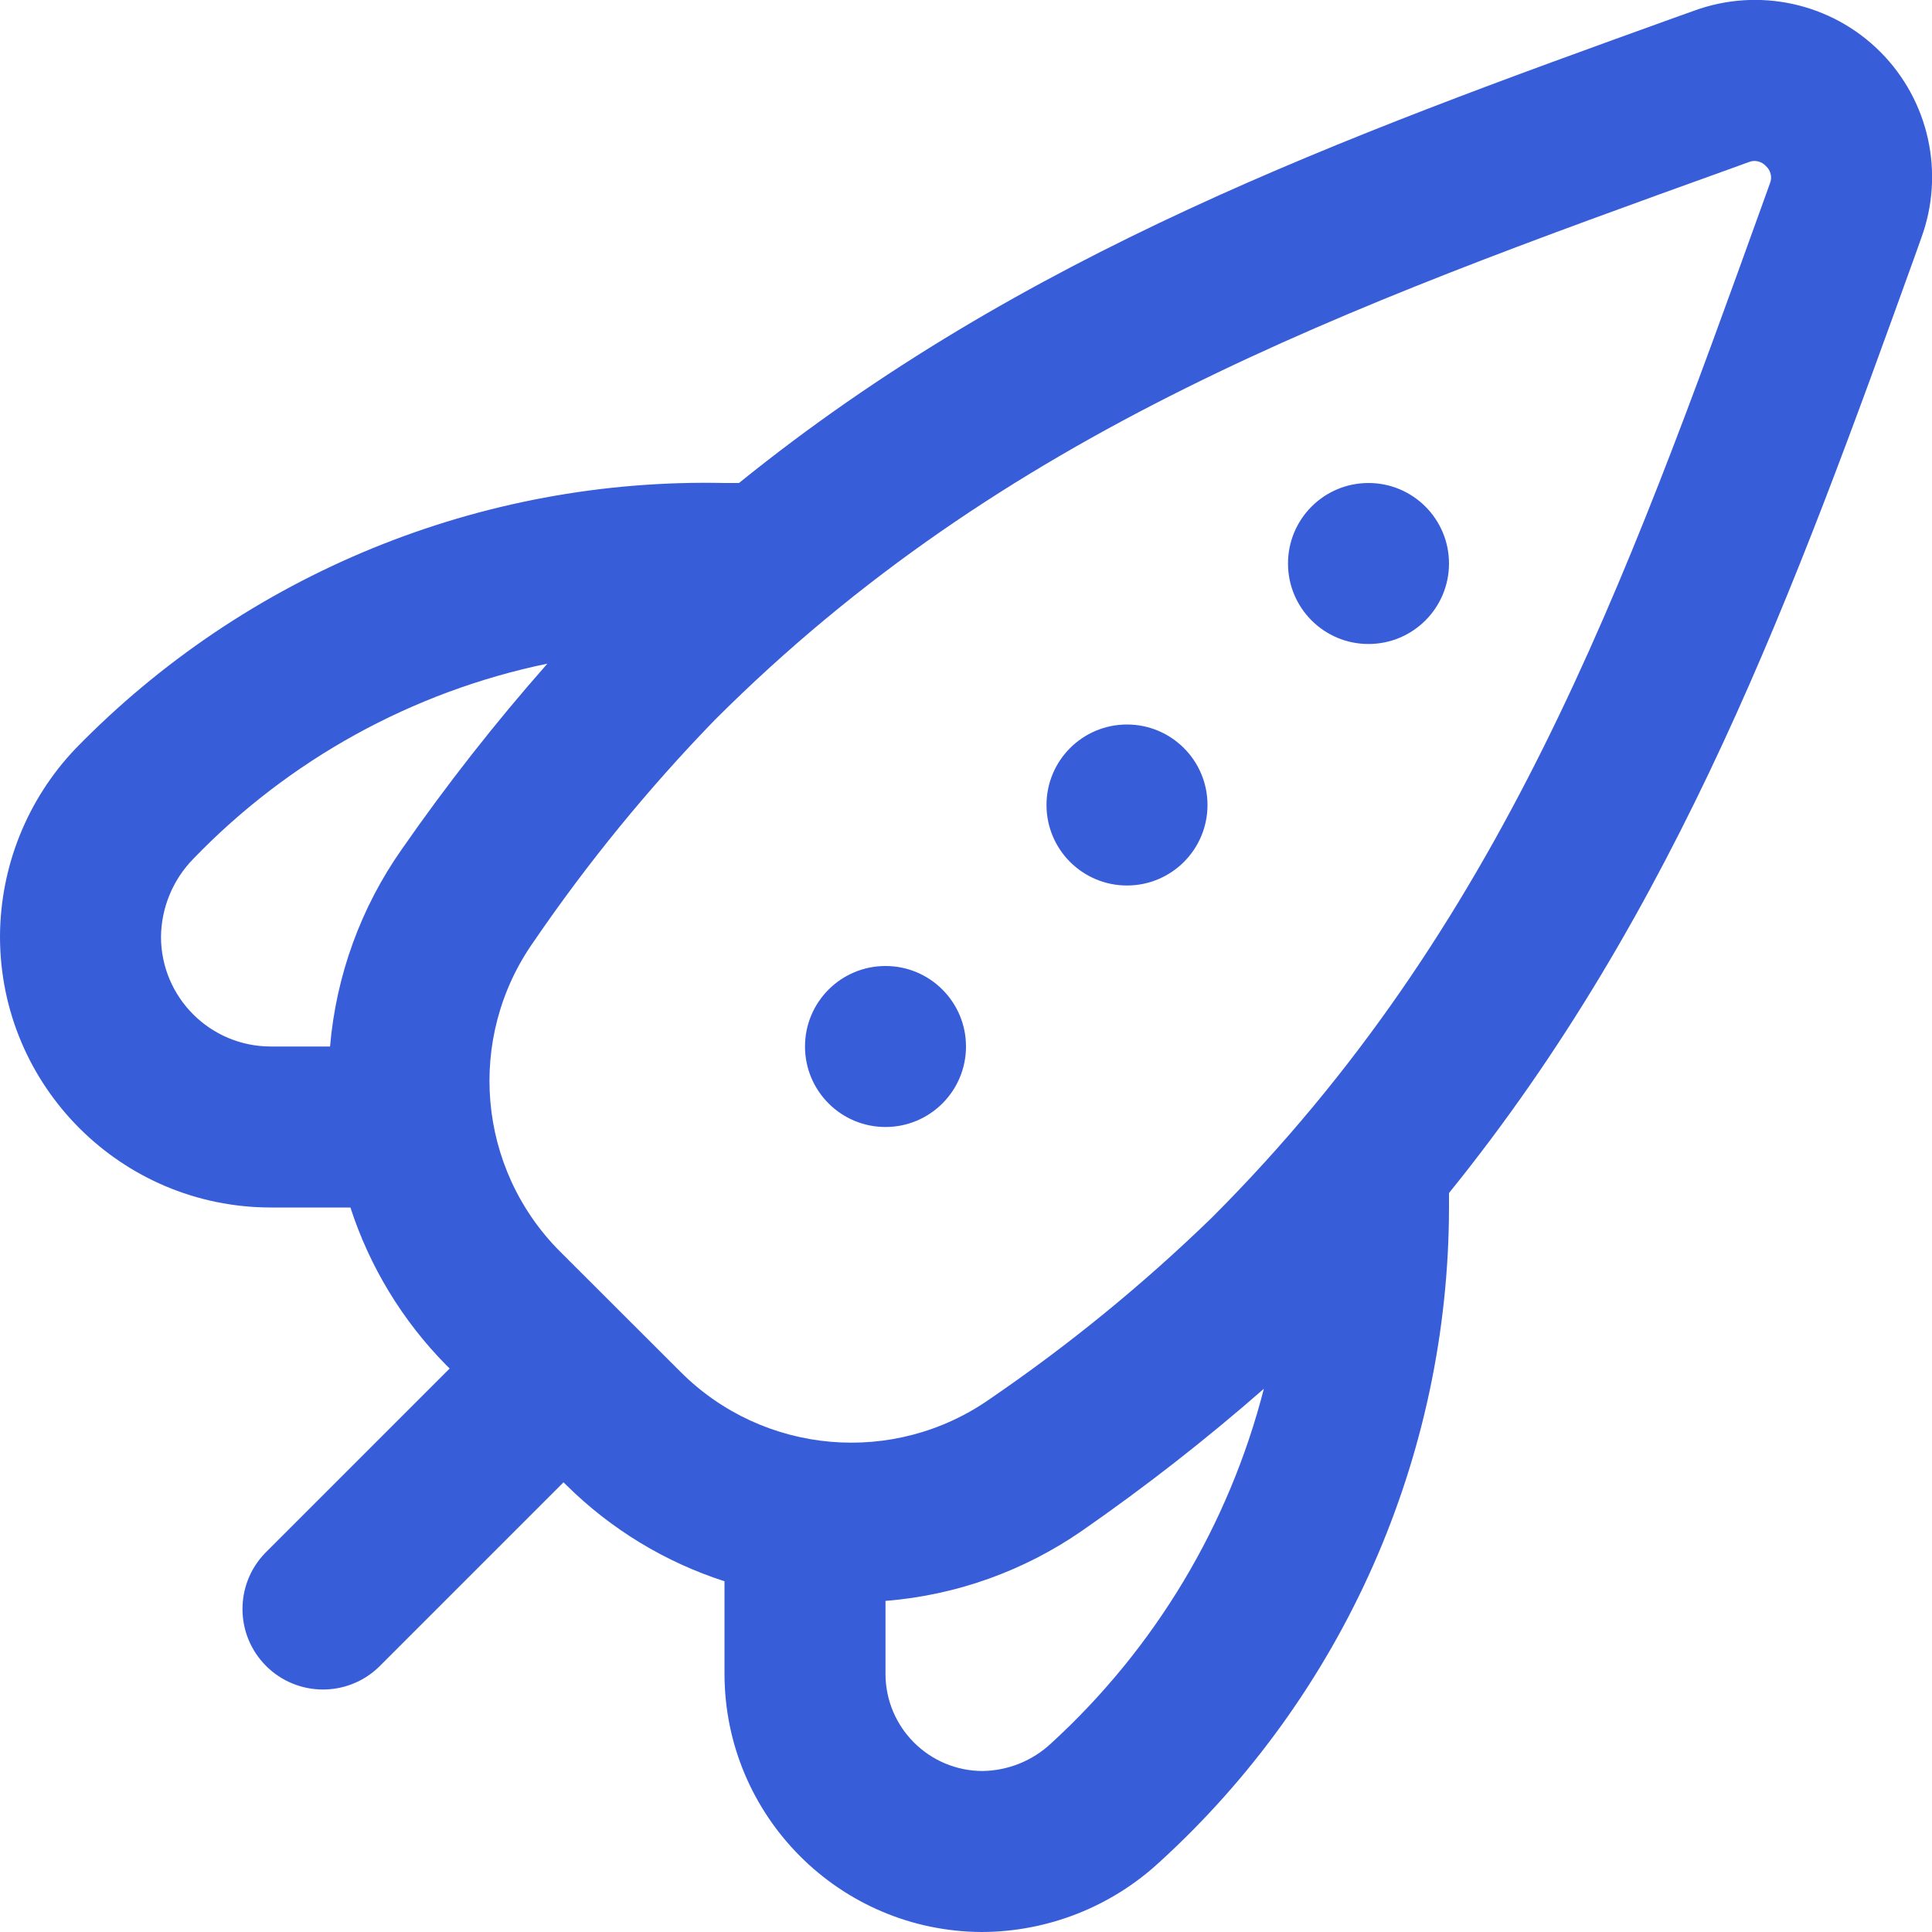
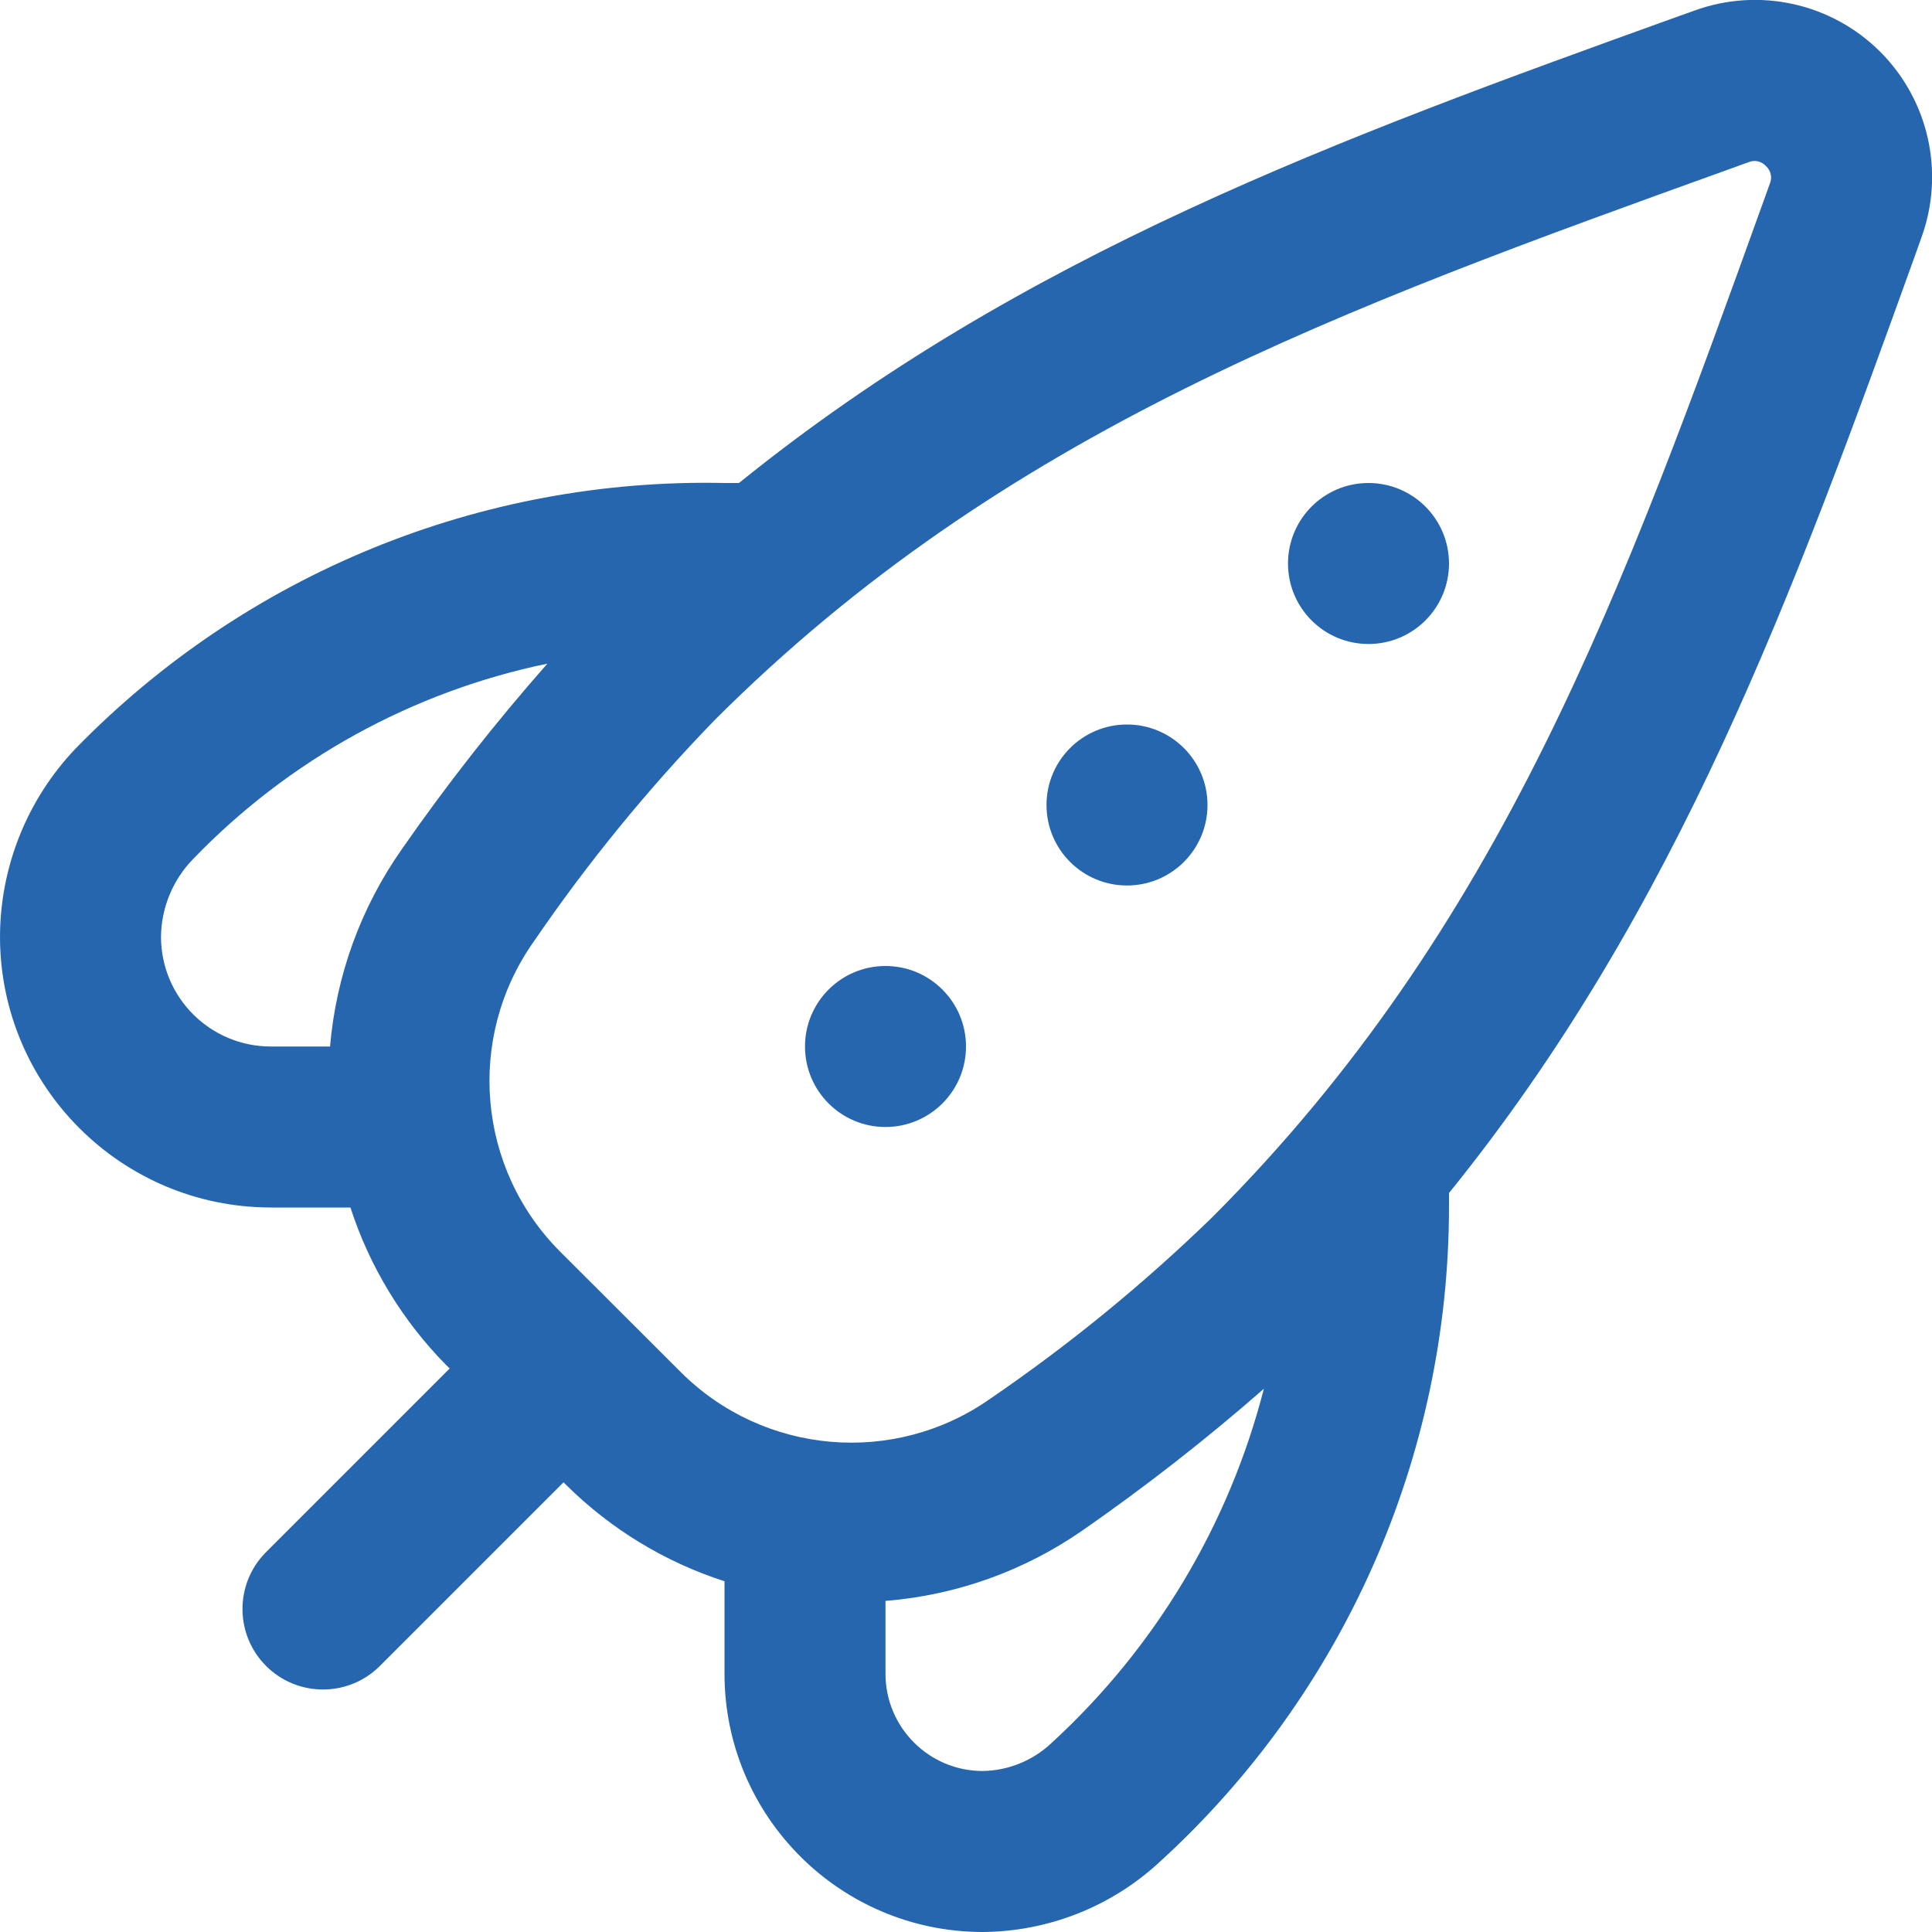
- <svg xmlns="http://www.w3.org/2000/svg" fill="#385dd8" id="Layer_1" data-name="Layer 1" viewBox="0 0 24 24">
+ <svg xmlns="http://www.w3.org/2000/svg" fill="#2666af" id="Layer_1" data-name="Layer 1" viewBox="0 0 24 24">
  <path d="M18,7a1,1,0,1,1-1-1A1,1,0,0,1,18,7ZM14,9a1,1,0,1,0,1,1A1,1,0,0,0,14,9Zm-3,3a1,1,0,1,0,1,1A1,1,0,0,0,11,12ZM23.866,2.958l-.075.211C22.289,7.337,20.848,11.3,18,14.82V15a11.02,11.02,0,0,1-3.6,8.135,3.264,3.264,0,0,1-2.2.865A3.21,3.21,0,0,1,9,20.794V19.643a4.951,4.951,0,0,1-1.961-1.191L7,18.414,4.707,20.707a1,1,0,0,1-1.414-1.414L5.586,17l-.039-.038A4.98,4.98,0,0,1,4.353,15h-.99A3.366,3.366,0,0,1,0,11.638,3.4,3.4,0,0,1,.938,9.3,10.922,10.922,0,0,1,9,6h.18C12.7,3.153,16.66,1.712,20.826.211l.216-.077a2.2,2.2,0,0,1,2.824,2.824ZM3.363,13H4.1a5,5,0,0,1,.891-2.45A25.362,25.362,0,0,1,6.8,8.244a8.507,8.507,0,0,0-4.4,2.426A1.407,1.407,0,0,0,2,11.638,1.364,1.364,0,0,0,3.363,13ZM15.7,17.252a25.552,25.552,0,0,1-2.252,1.759A4.983,4.983,0,0,1,11,19.887v.907A1.208,1.208,0,0,0,12.207,22a1.271,1.271,0,0,0,.852-.345A9,9,0,0,0,15.7,17.252ZM21.937,2.063a.191.191,0,0,0-.217-.048l-.215.078C16.661,3.838,12.478,5.346,8.876,8.947A20.867,20.867,0,0,0,6.628,11.7a3,3,0,0,0,.333,3.851l1.492,1.49a3,3,0,0,0,3.849.334,20.817,20.817,0,0,0,2.751-2.248c3.6-3.6,5.11-7.787,6.856-12.633l.076-.211A.192.192,0,0,0,21.937,2.063Z" />
</svg>
